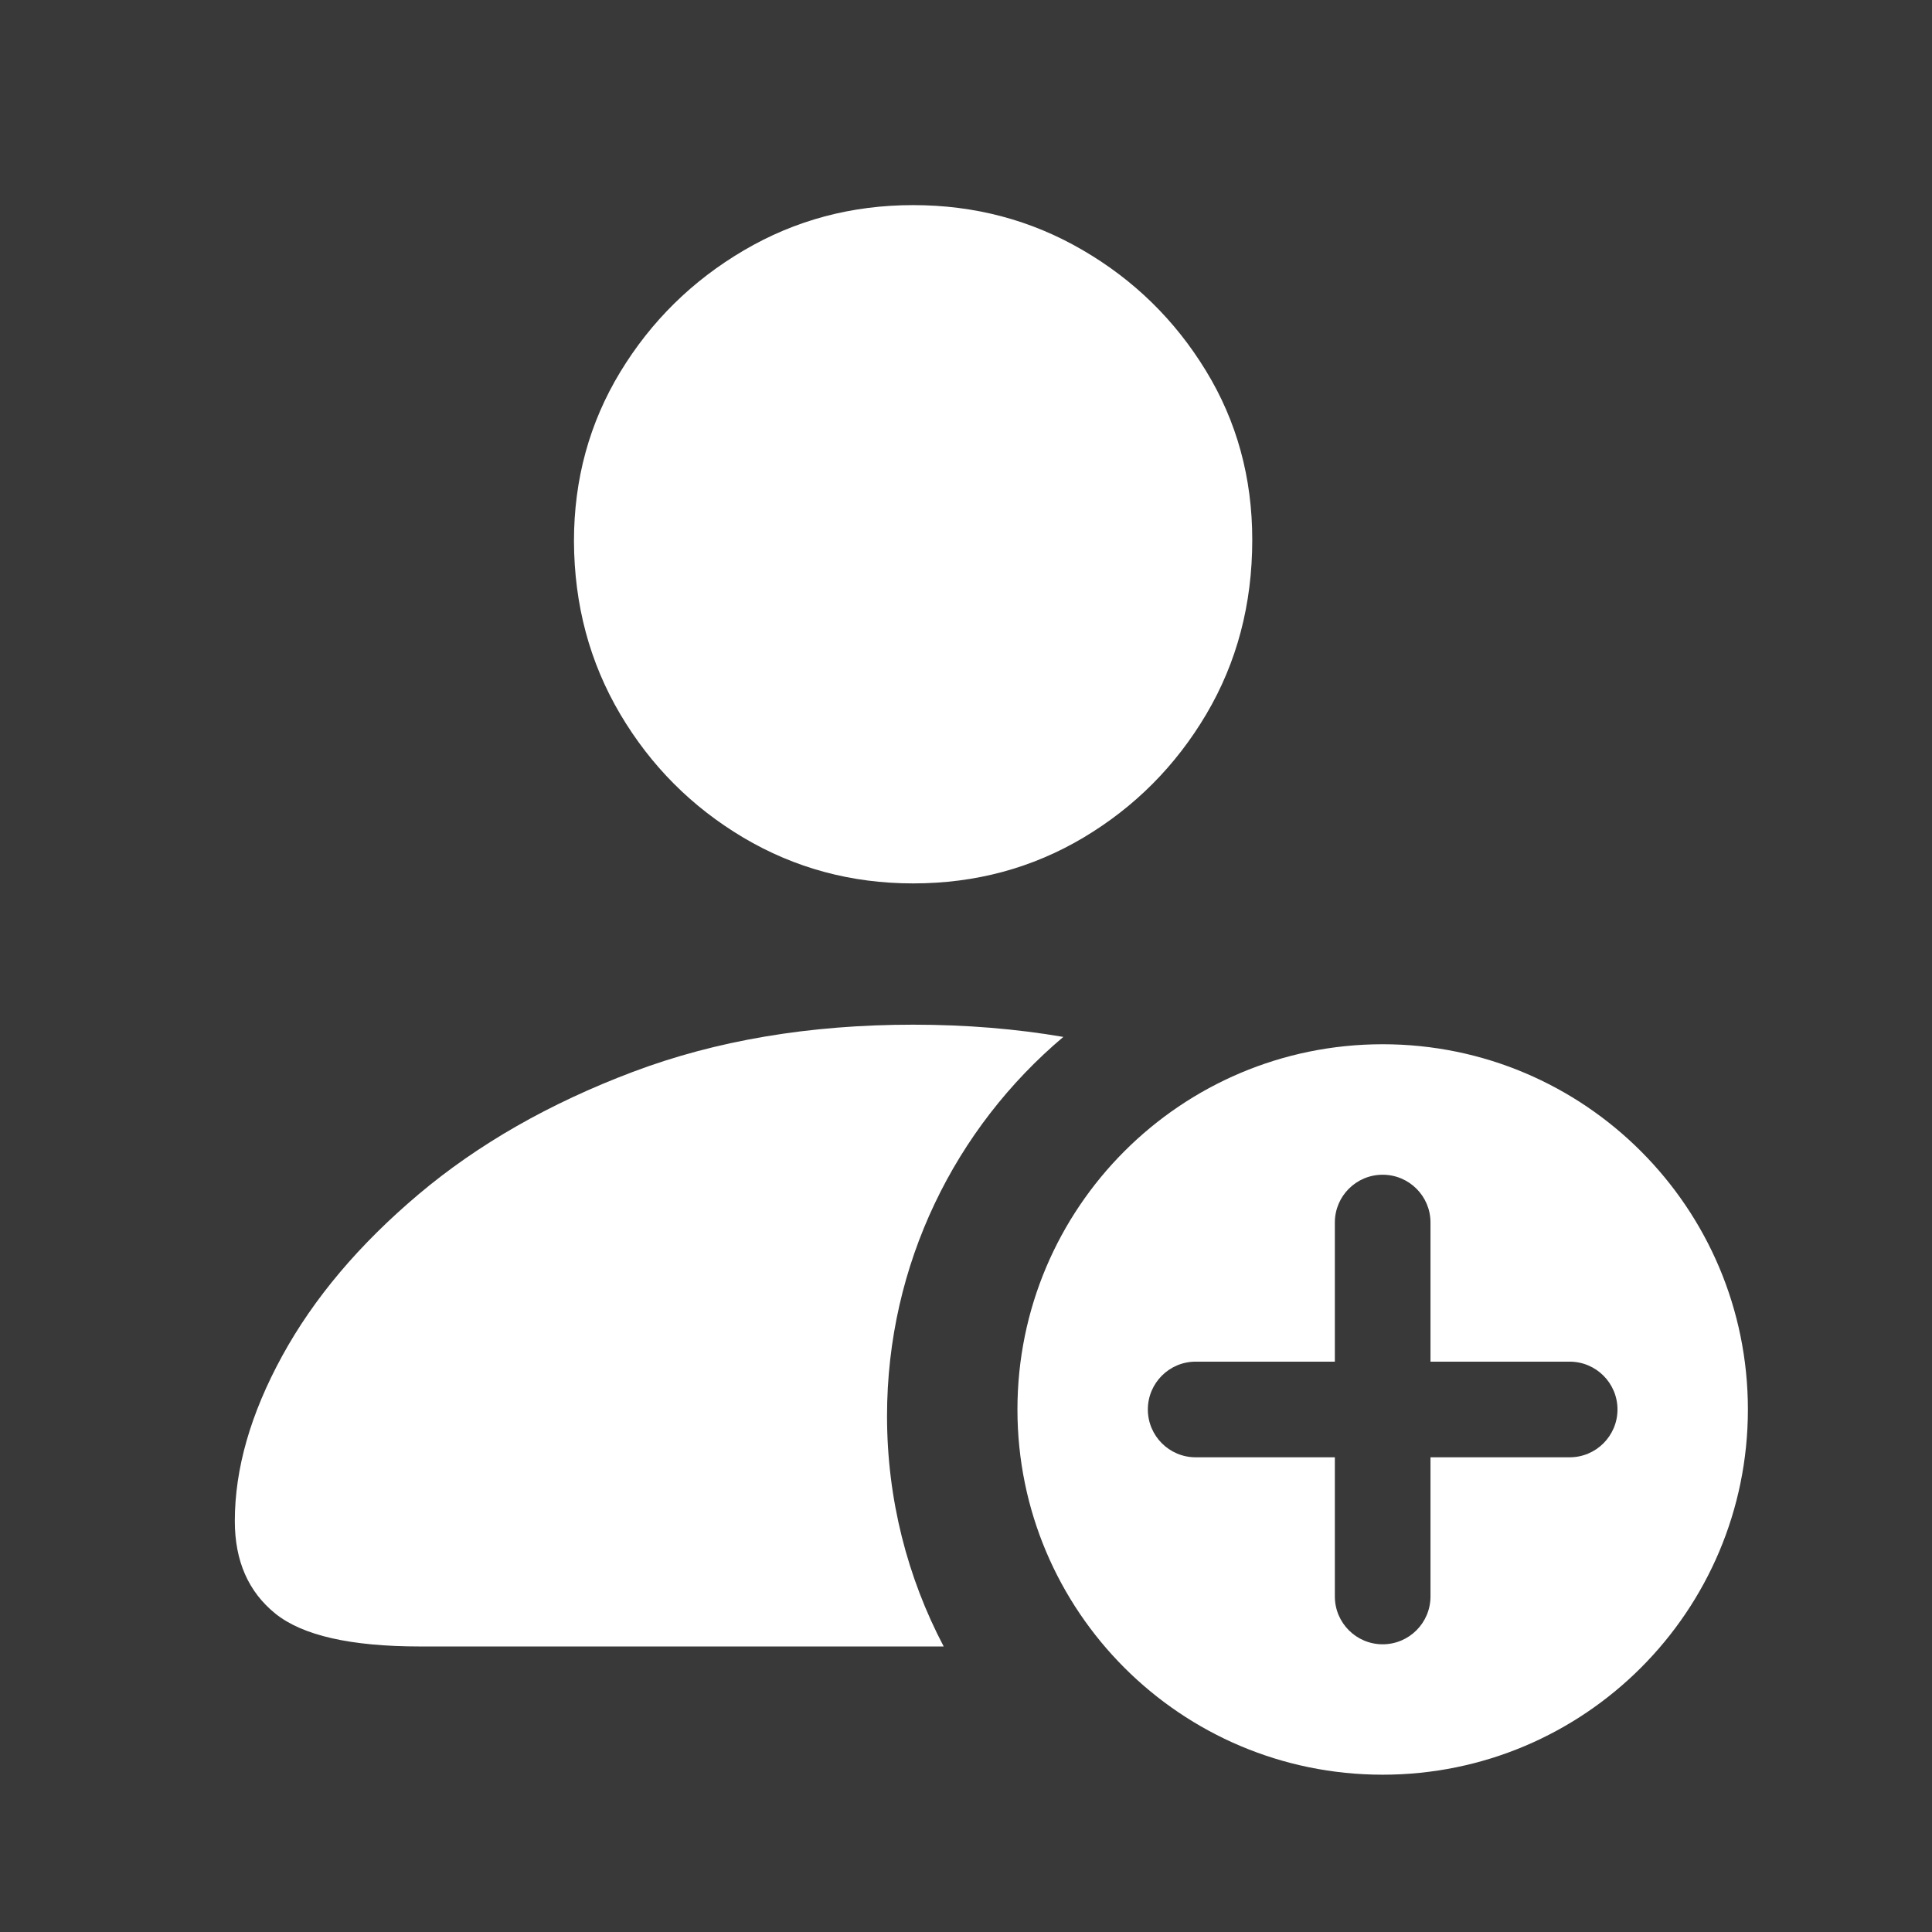
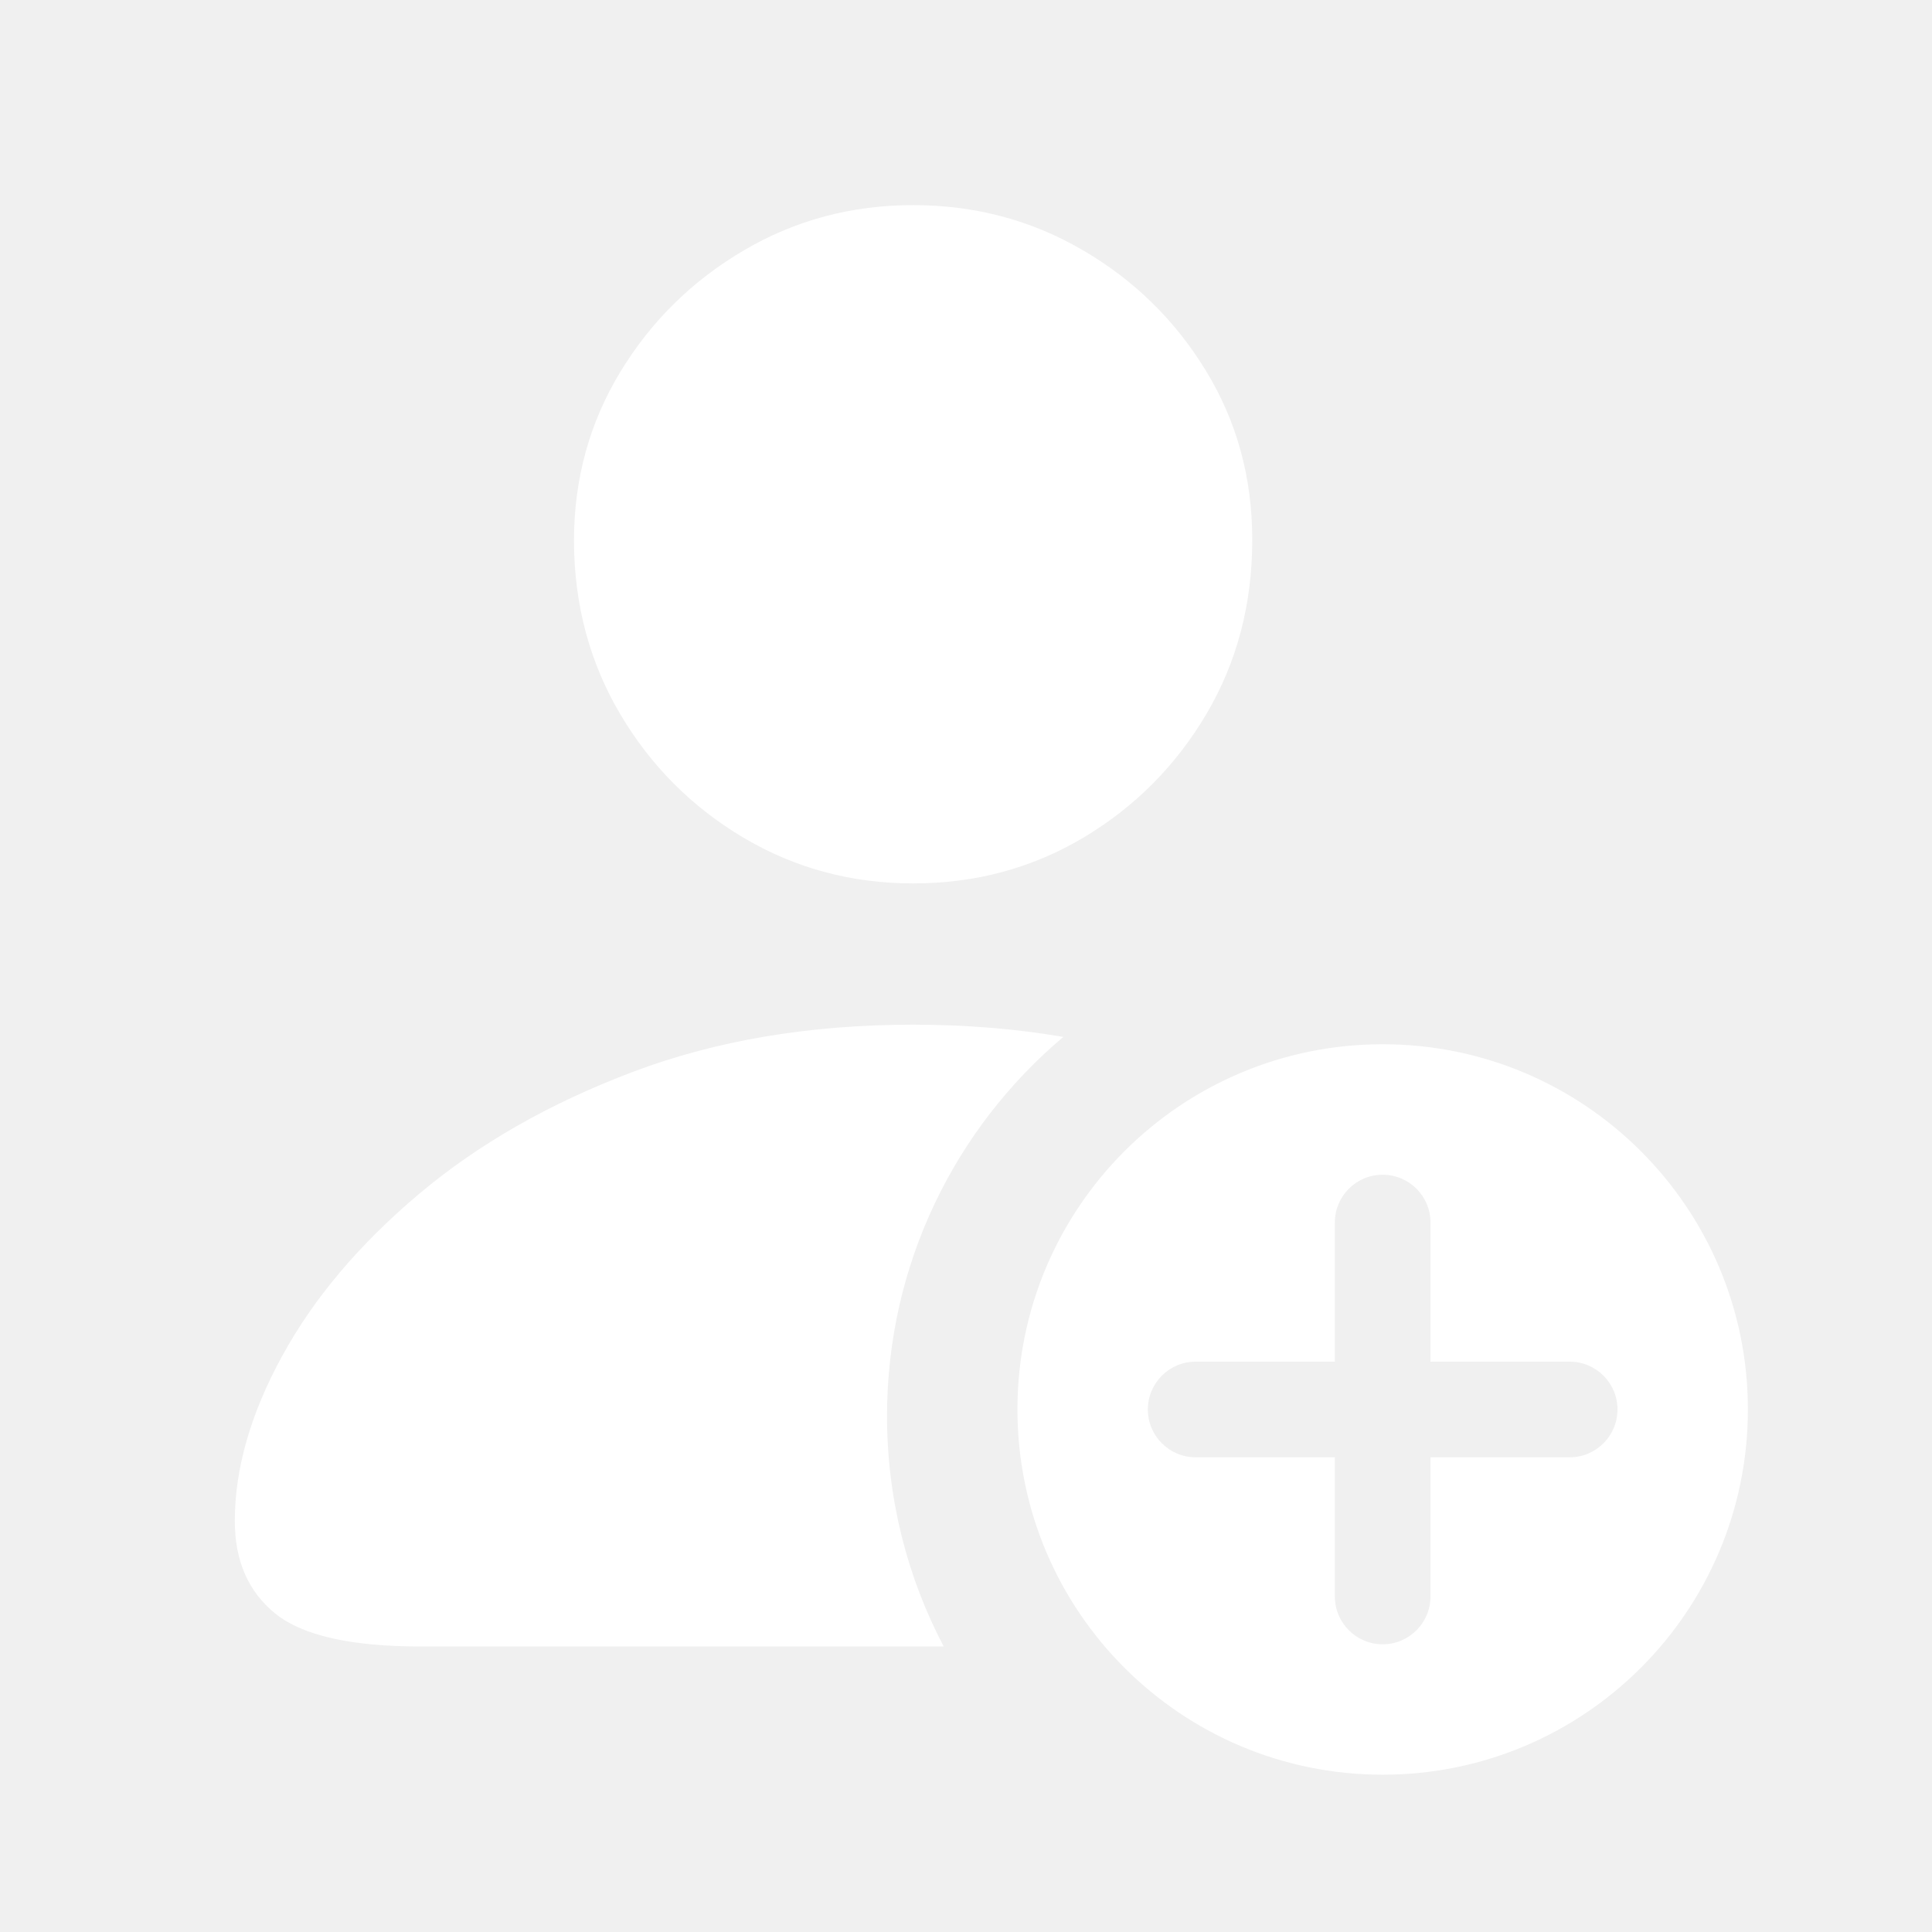
<svg xmlns="http://www.w3.org/2000/svg" width="24px" height="24px" viewBox="0 0 24 24" version="1.1">
  <g id="Icon-/-Join" stroke="none" stroke-width="1" fill="none" fill-rule="evenodd">
-     <rect fill="#393939" x="0" y="0" width="24" height="24" />
    <path d="M17.176,12.972 C19.682,12.972 21.713,15.004 21.713,17.509 C21.713,20.015 19.682,22.046 17.176,22.046 C14.67,22.046 12.639,20.015 12.639,17.509 C12.639,15.004 14.67,12.972 17.176,12.972 Z M11.343,12.729 C11.998,12.729 12.619,12.78 13.209,12.881 C11.869,14.011 11.019,15.701 11.019,17.59 C11.019,18.624 11.273,19.598 11.723,20.453 L5.218,20.453 C4.358,20.453 3.759,20.317 3.422,20.046 C3.085,19.774 2.917,19.391 2.917,18.895 C2.917,18.245 3.113,17.562 3.505,16.845 C3.897,16.128 4.462,15.459 5.2,14.836 C5.938,14.214 6.824,13.707 7.86,13.316 C8.895,12.925 10.056,12.729 11.343,12.729 Z M17.176,14.593 C16.848,14.593 16.582,14.858 16.582,15.186 L16.582,16.915 L14.853,16.915 C14.525,16.915 14.259,17.181 14.259,17.509 C14.259,17.837 14.525,18.103 14.853,18.103 L16.582,18.103 L16.582,19.832 C16.582,20.16 16.848,20.426 17.176,20.426 C17.504,20.426 17.77,20.16 17.77,19.832 L17.77,18.103 L19.499,18.103 C19.827,18.103 20.093,17.837 20.093,17.509 C20.093,17.181 19.827,16.915 19.499,16.915 L17.77,16.915 L17.77,15.186 C17.77,14.858 17.504,14.593 17.176,14.593 Z M11.343,10.974 C12.117,10.974 12.822,10.784 13.459,10.405 C14.096,10.025 14.605,9.514 14.985,8.872 C15.365,8.229 15.556,7.507 15.556,6.706 C15.556,5.934 15.364,5.233 14.98,4.605 C14.596,3.976 14.085,3.476 13.446,3.105 C12.807,2.733 12.106,2.548 11.343,2.548 C10.579,2.548 9.878,2.735 9.239,3.111 C8.601,3.486 8.089,3.989 7.705,4.621 C7.322,5.253 7.13,5.953 7.13,6.722 C7.133,7.513 7.325,8.229 7.705,8.872 C8.085,9.514 8.595,10.025 9.234,10.405 C9.873,10.784 10.576,10.974 11.343,10.974 Z" id="Shape" fill="#FFFFFF" />
  </g>
</svg>
